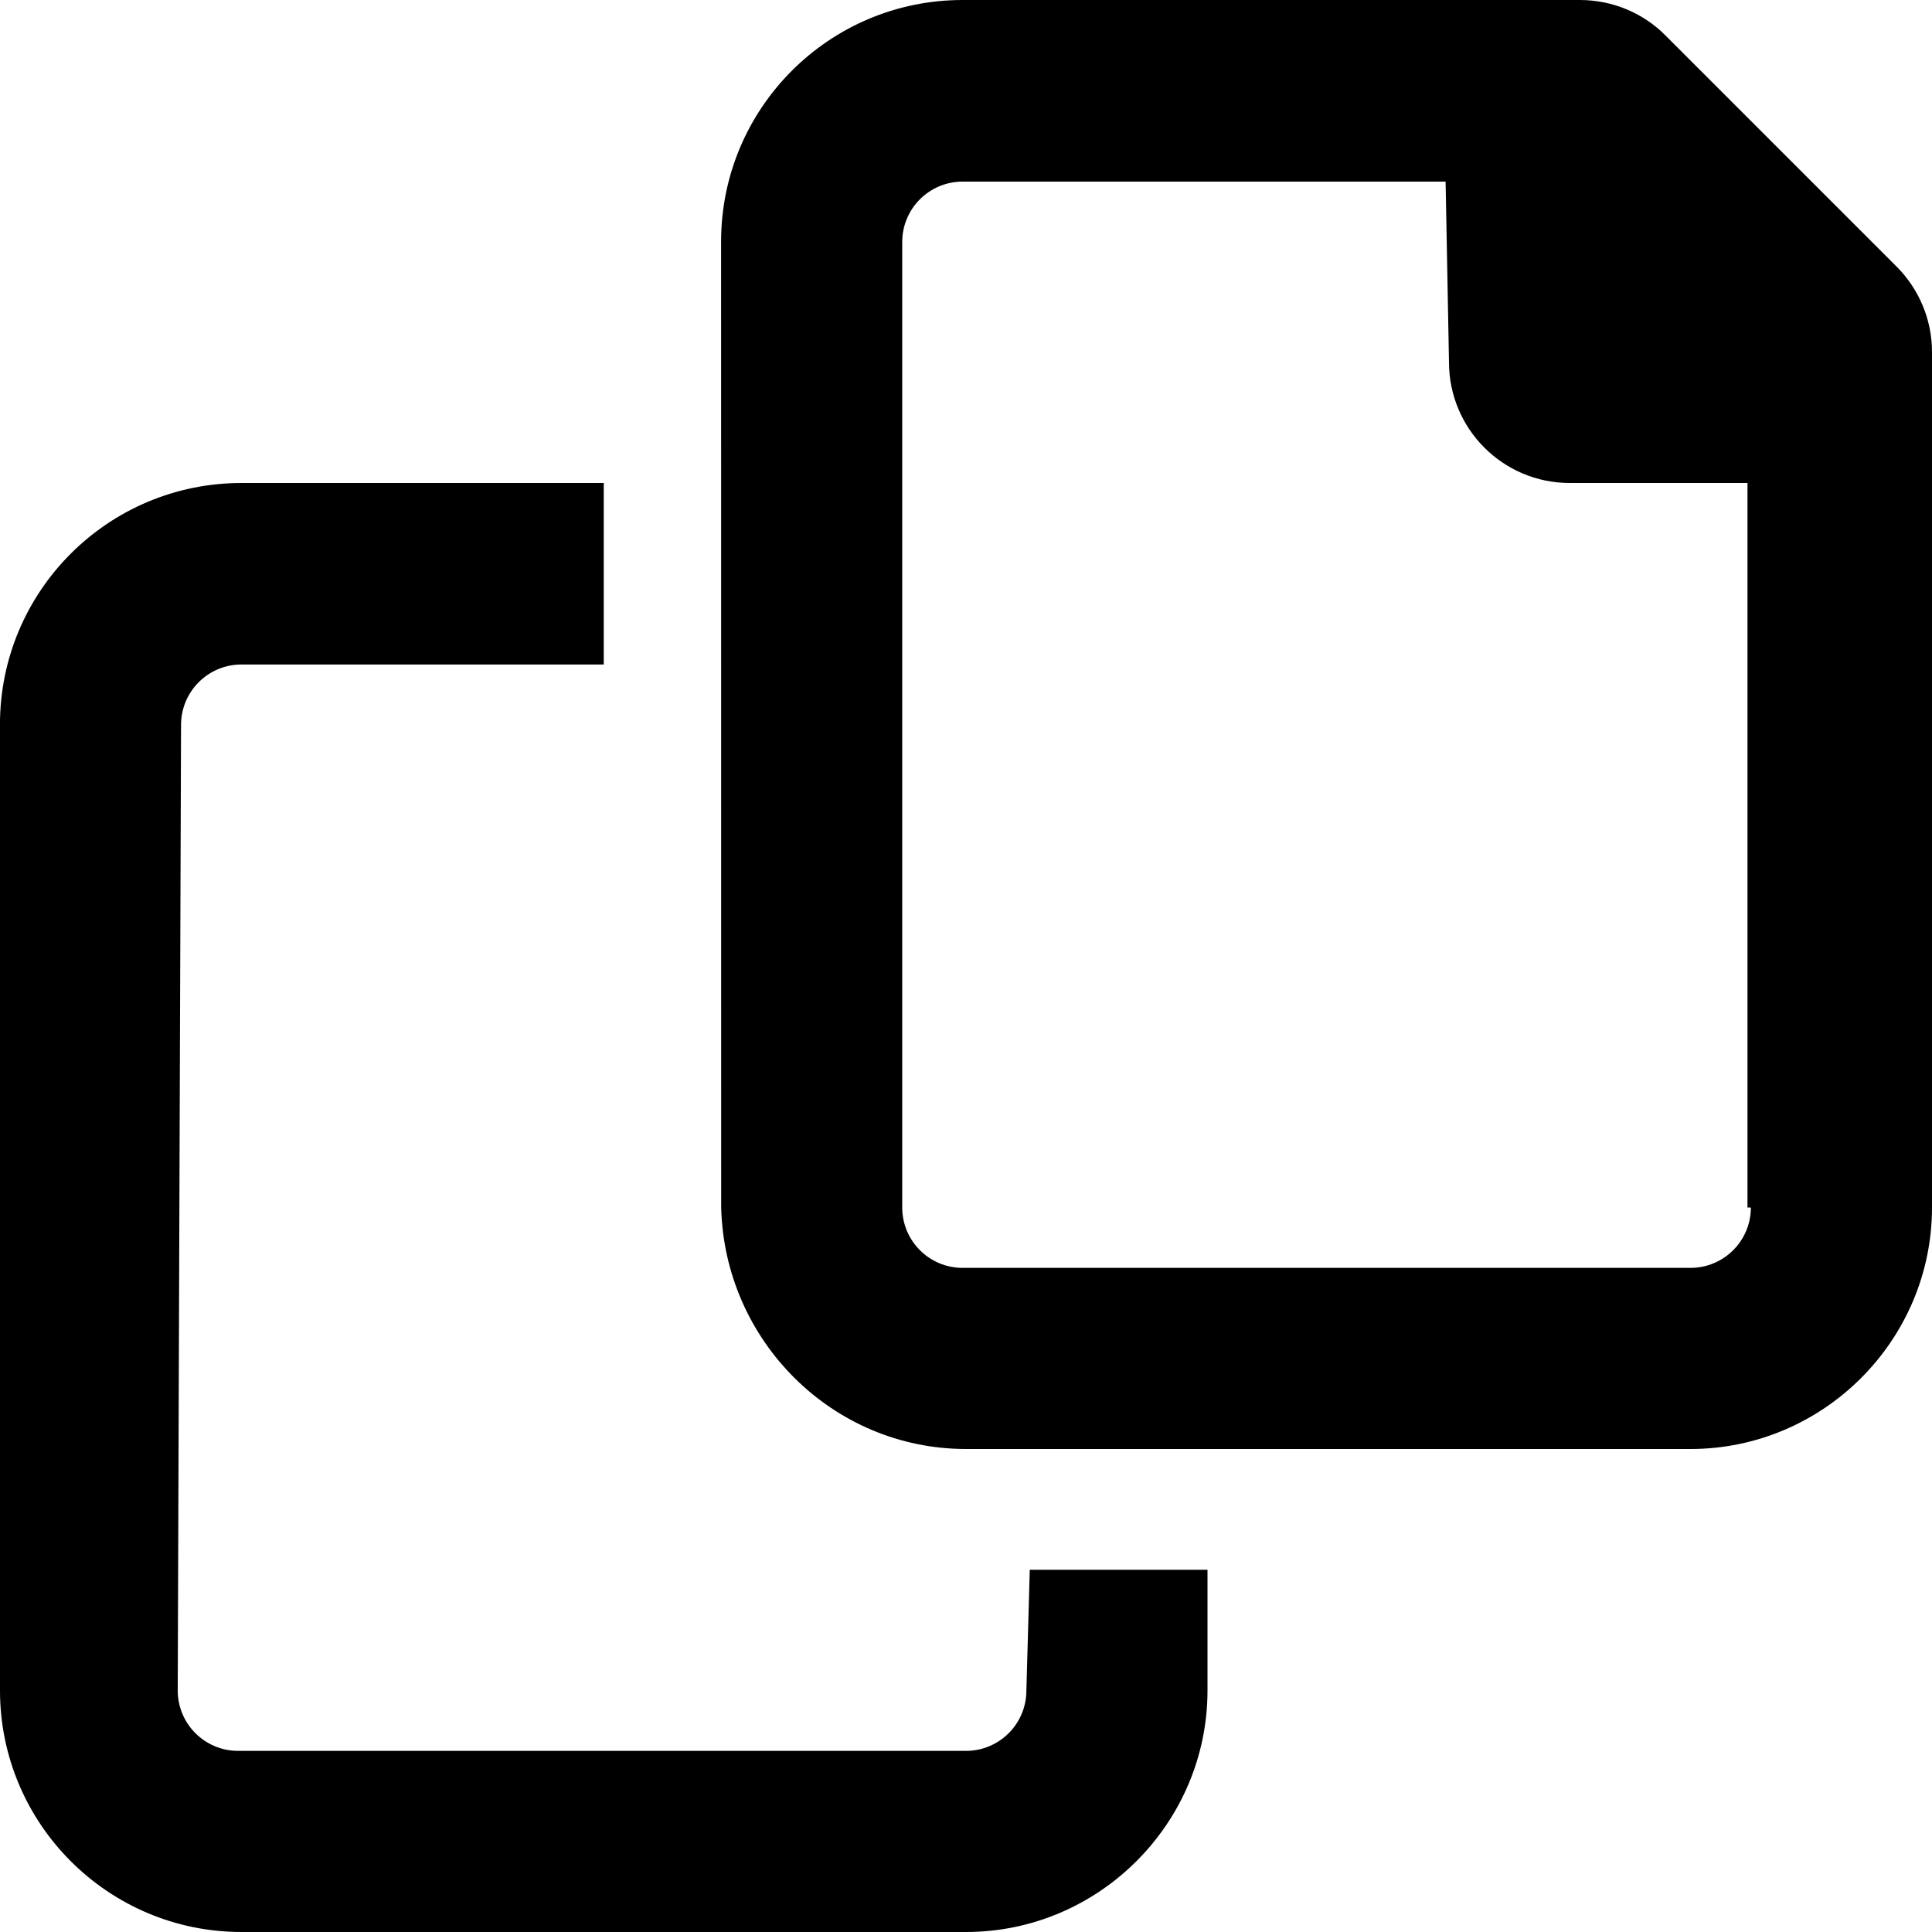
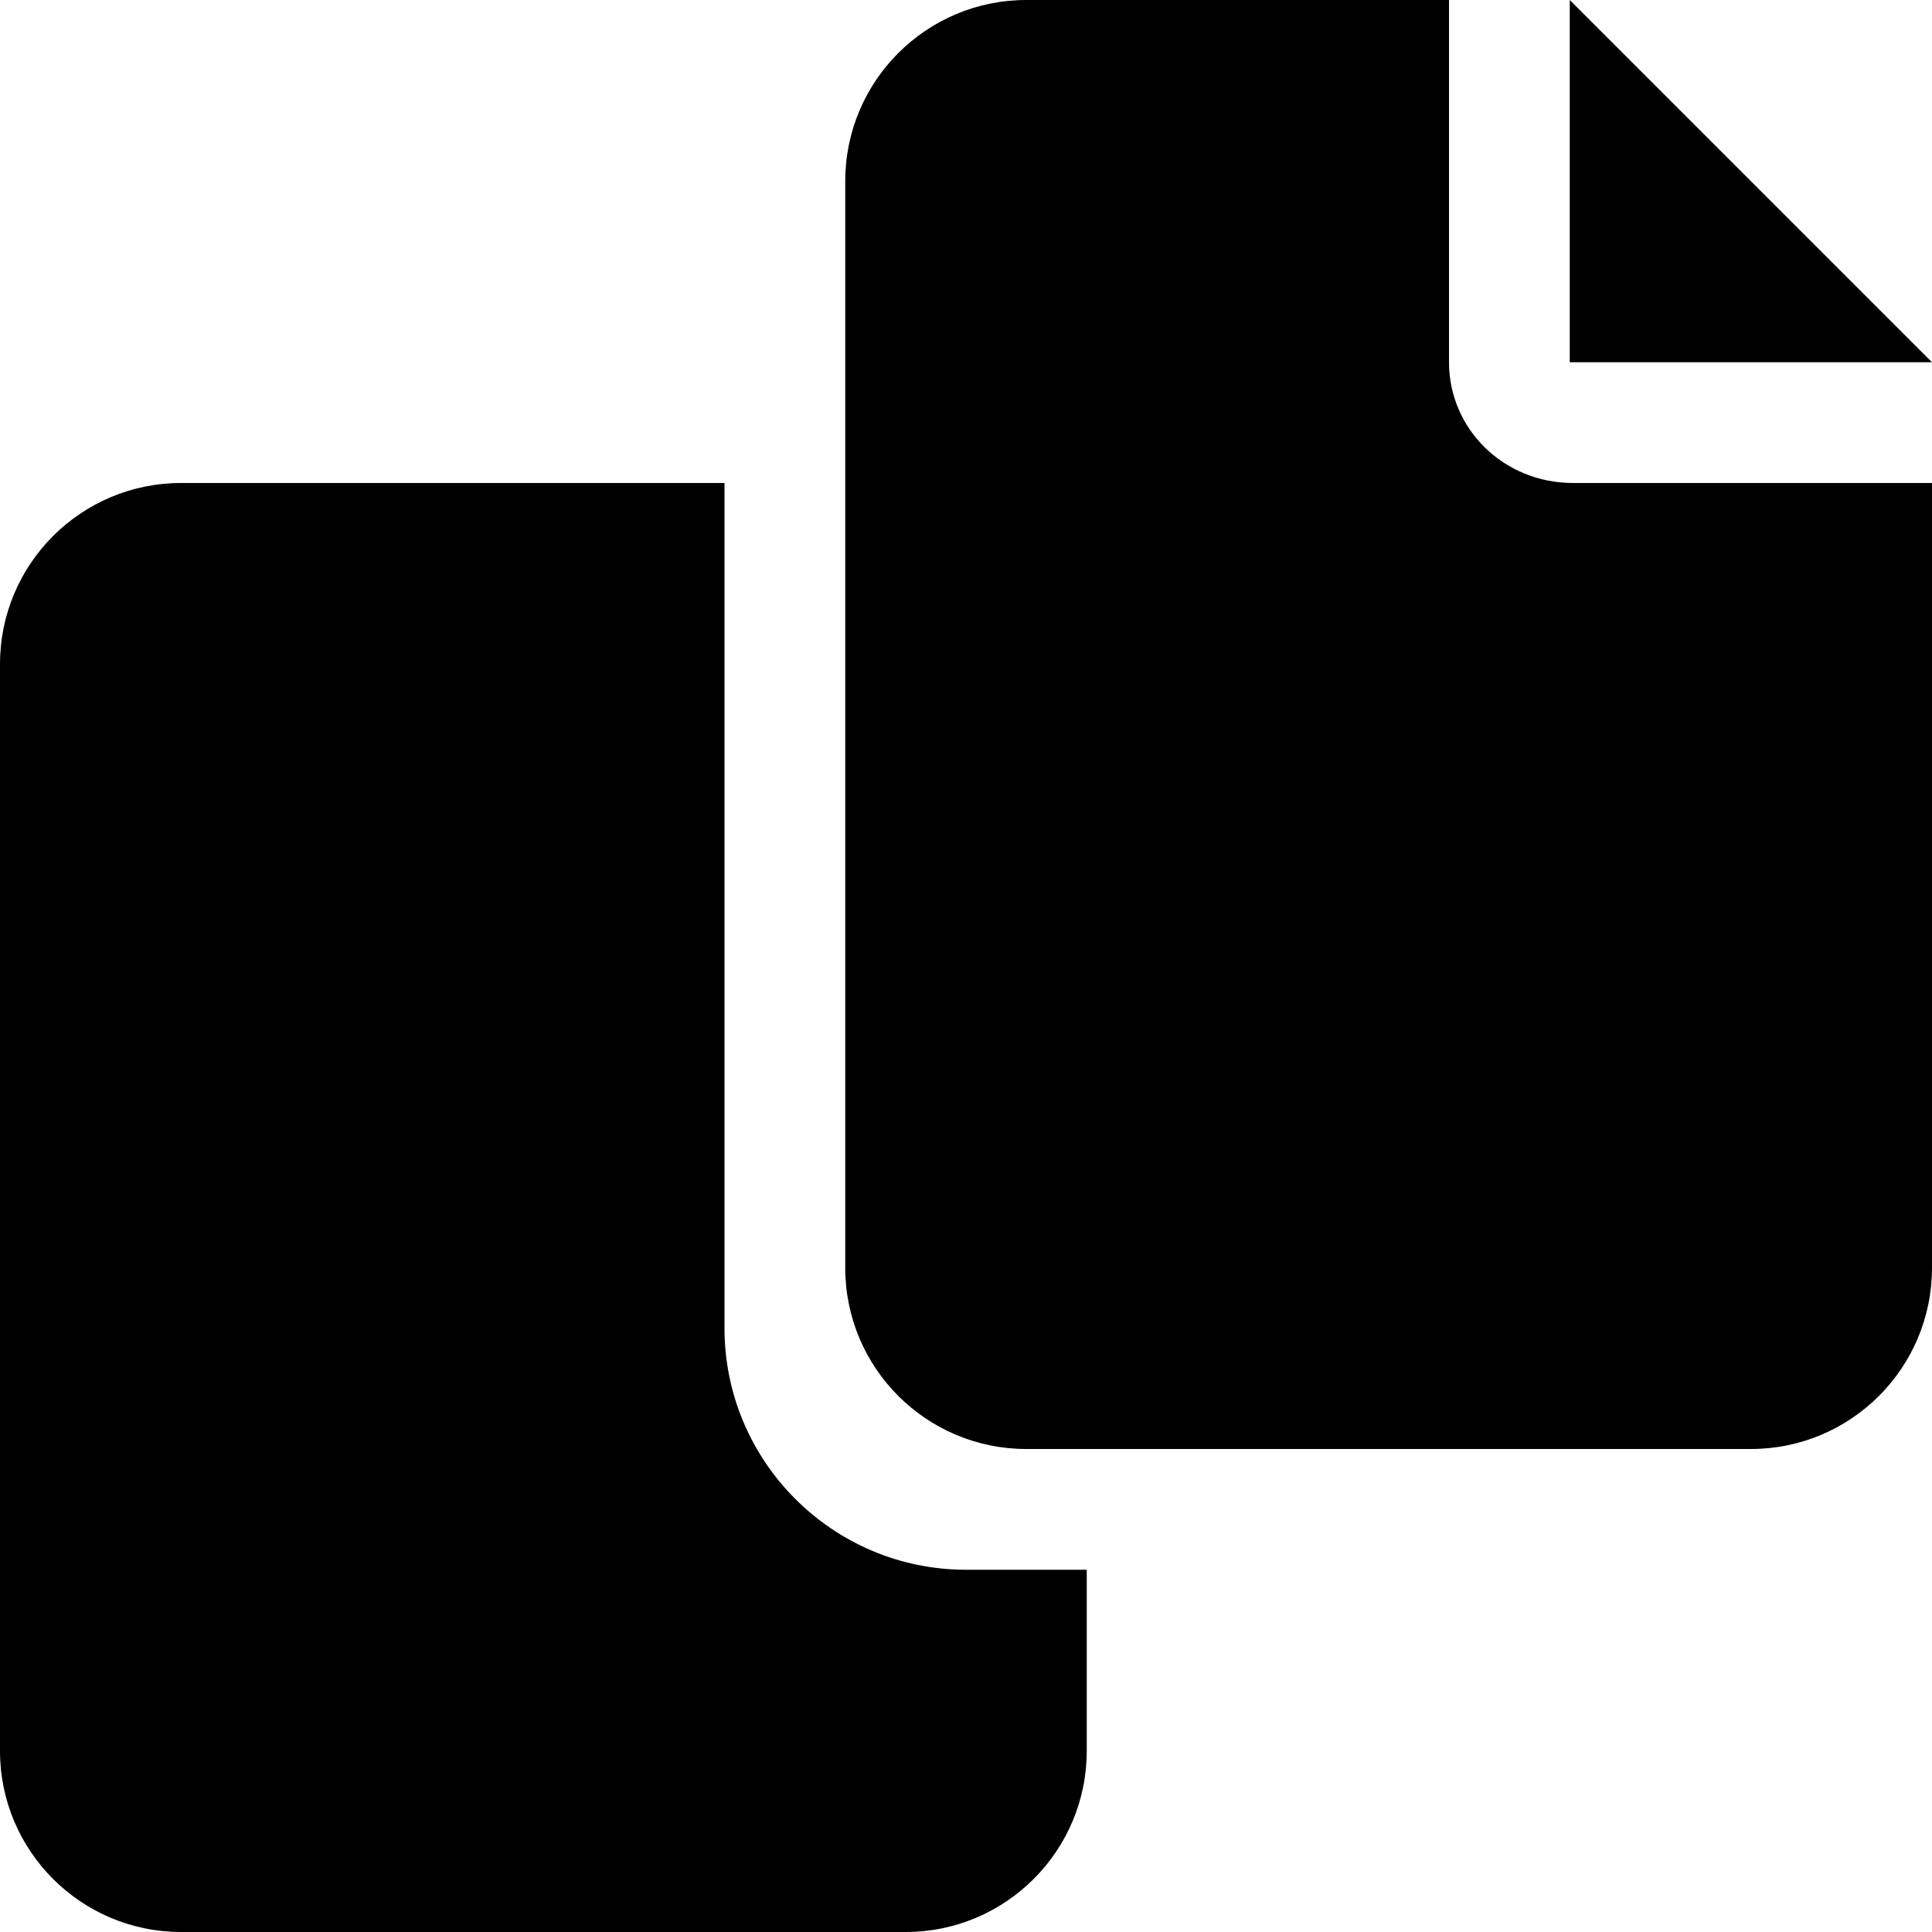
<svg xmlns="http://www.w3.org/2000/svg" viewBox="0 0 512 512">
-   <path d="M502.6 70.63l-61.25-61.25C435.4 3.371 427.2 0 418.7 0H255.1c-35.35 0-64 28.66-64 64l.019 256C192 355.4 220.7 384 256 384h192c35.2 0 64-28.8 64-64V93.25C512 84.77 508.6 76.63 502.6 70.63zM464 320c0 8.836-7.164 16-16 16H255.1c-8.838 0-16-7.164-16-16L239.1 64.13c0-8.836 7.164-16 16-16h128L384 96c0 17.67 14.33 32 32 32h47.1V320zM272 448c0 8.836-7.164 16-16 16H63.1c-8.838 0-16-7.164-16-16L47.98 192.1c0-8.836 7.164-16 16-16H160V128H63.99c-35.35 0-64 28.65-64 64l.01 256C.002 483.3 28.66 512 64 512h192c35.2 0 64-28.8 64-64v-32h-47.1L272 448z" />
+   <path d="M384 96L384 0h-112c-26.51 0-48 21.49-48 48v288c0 26.51 21.49 48 48 48H464c26.51 0 48-21.49 48-48V128h-95.1C398.4 128 384 113.6 384 96zM416 0v96h96L416 0zM192 352V128h-144c-26.51 0-48 21.49-48 48v288c0 26.51 21.49 48 48 48h192c26.51 0 48-21.49 48-48L288 416h-32C220.7 416 192 387.3 192 352z" />
</svg>
